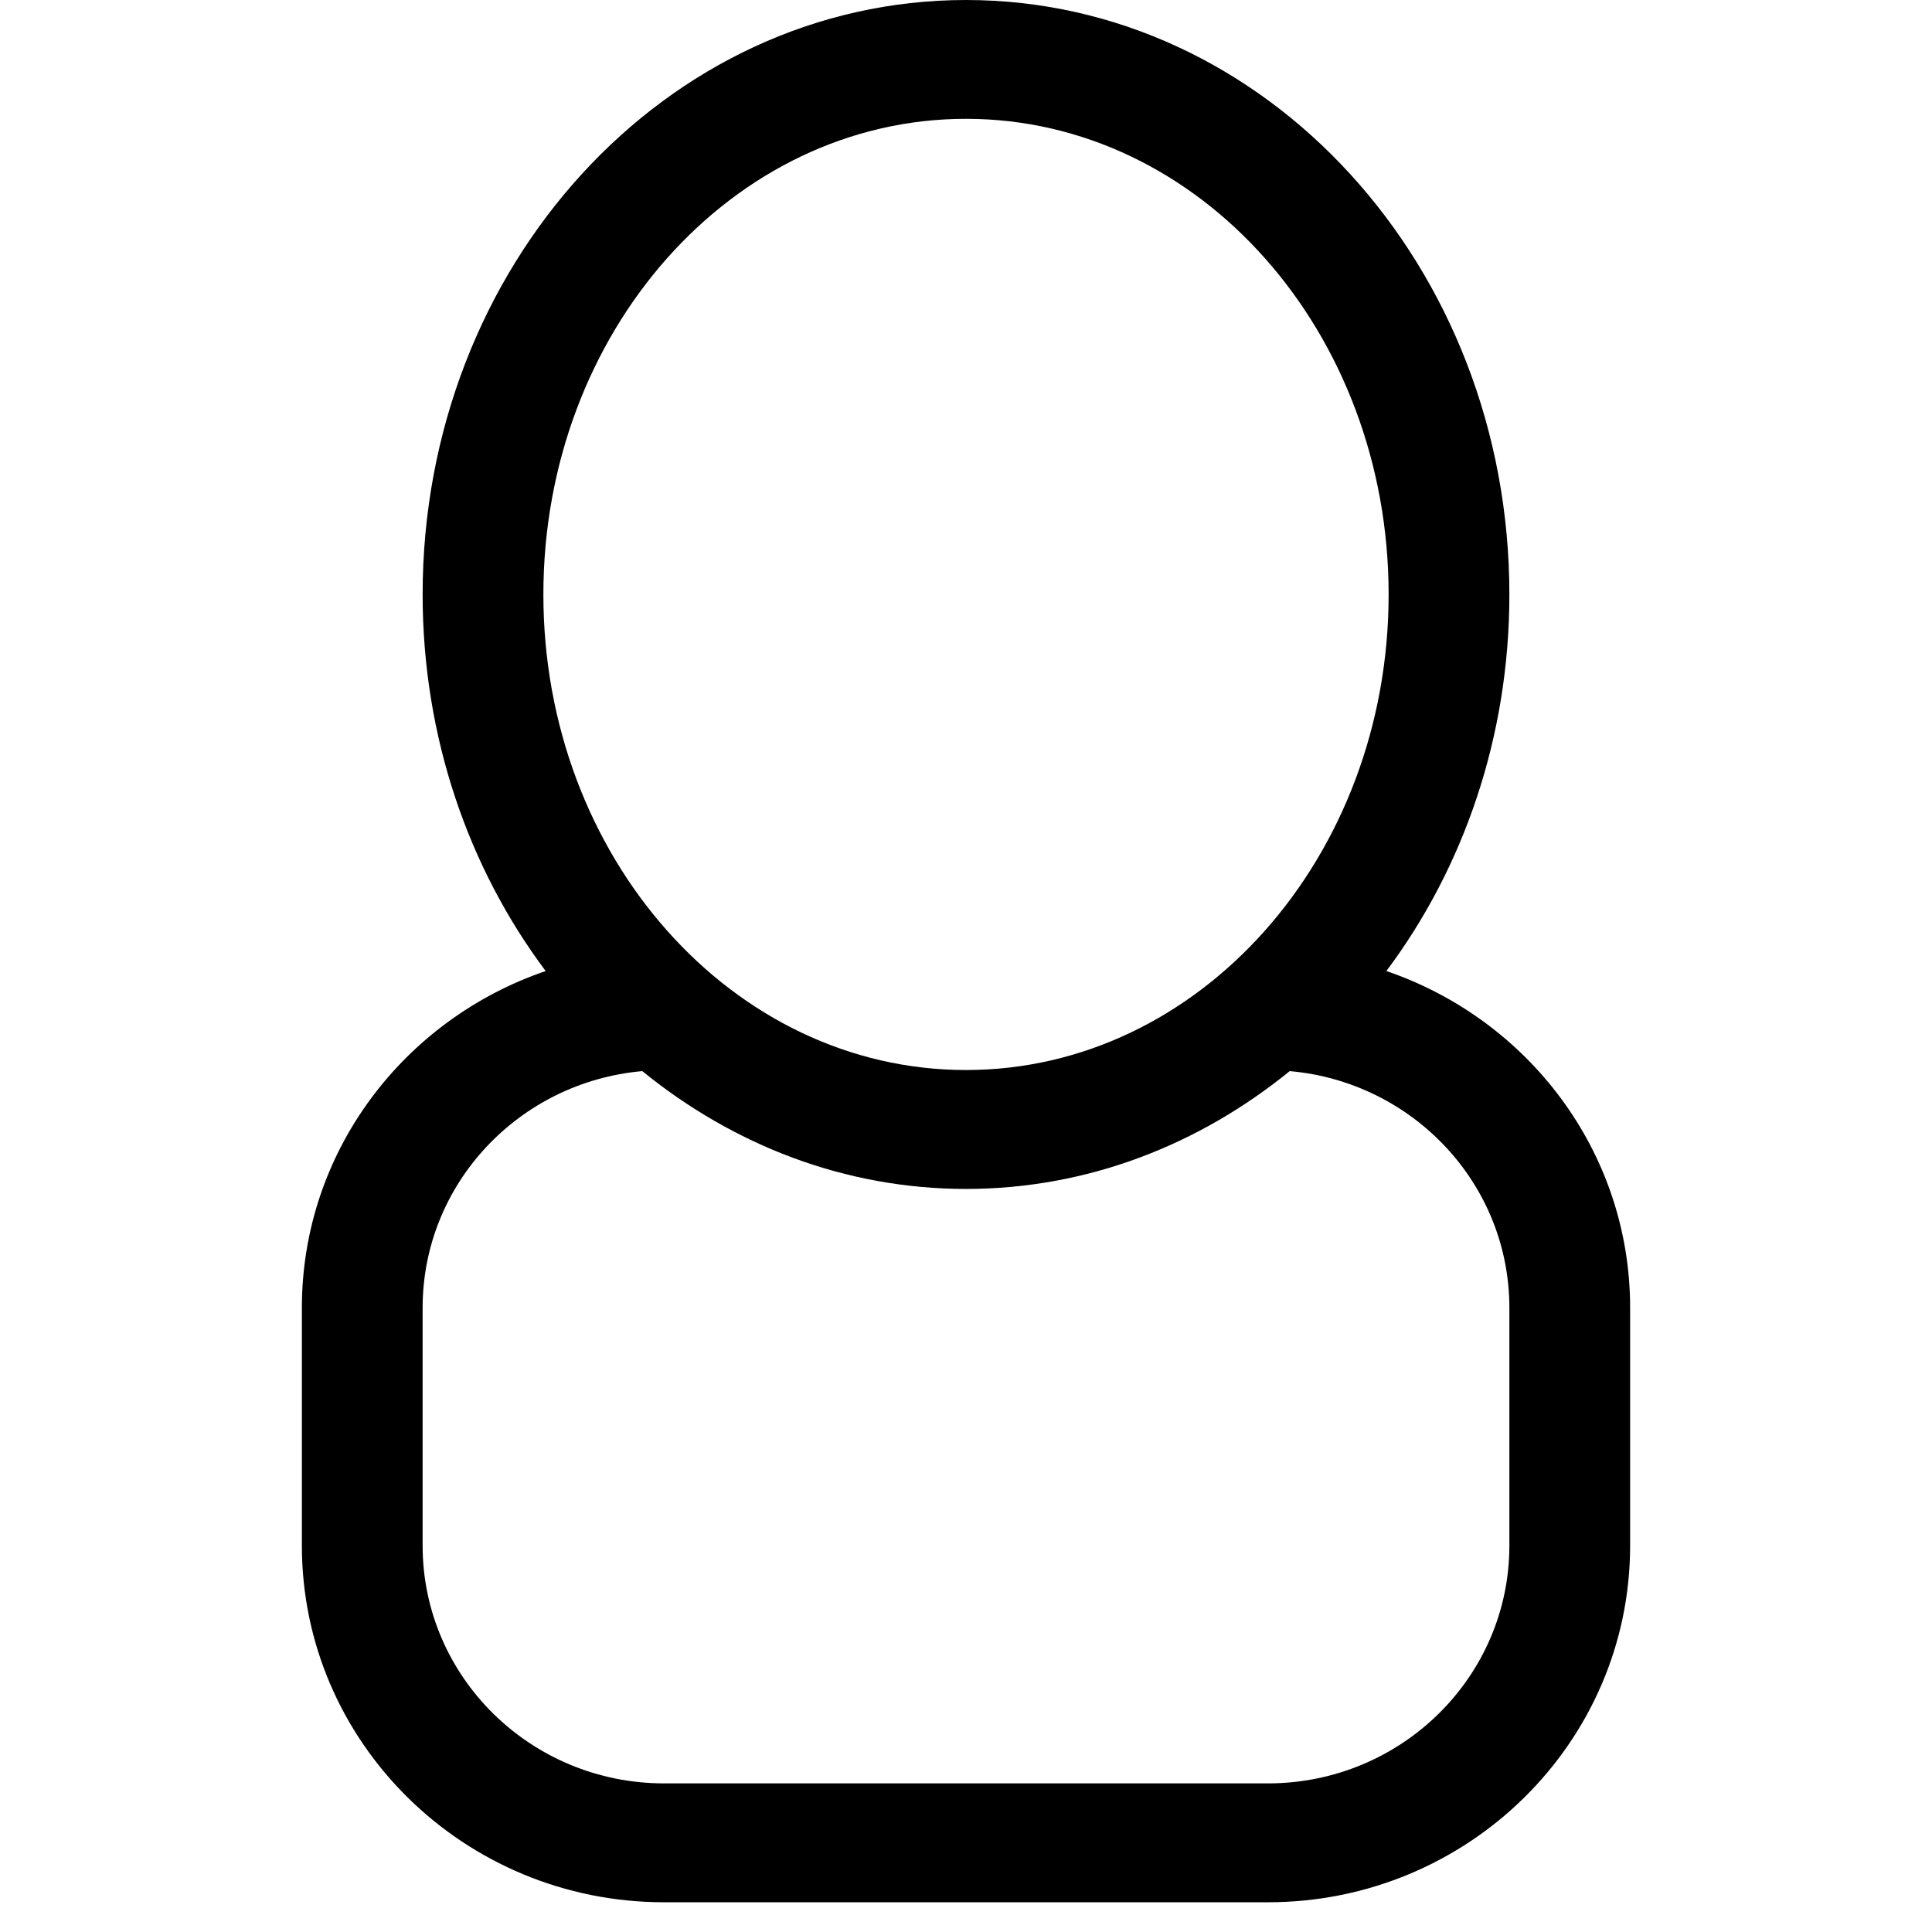
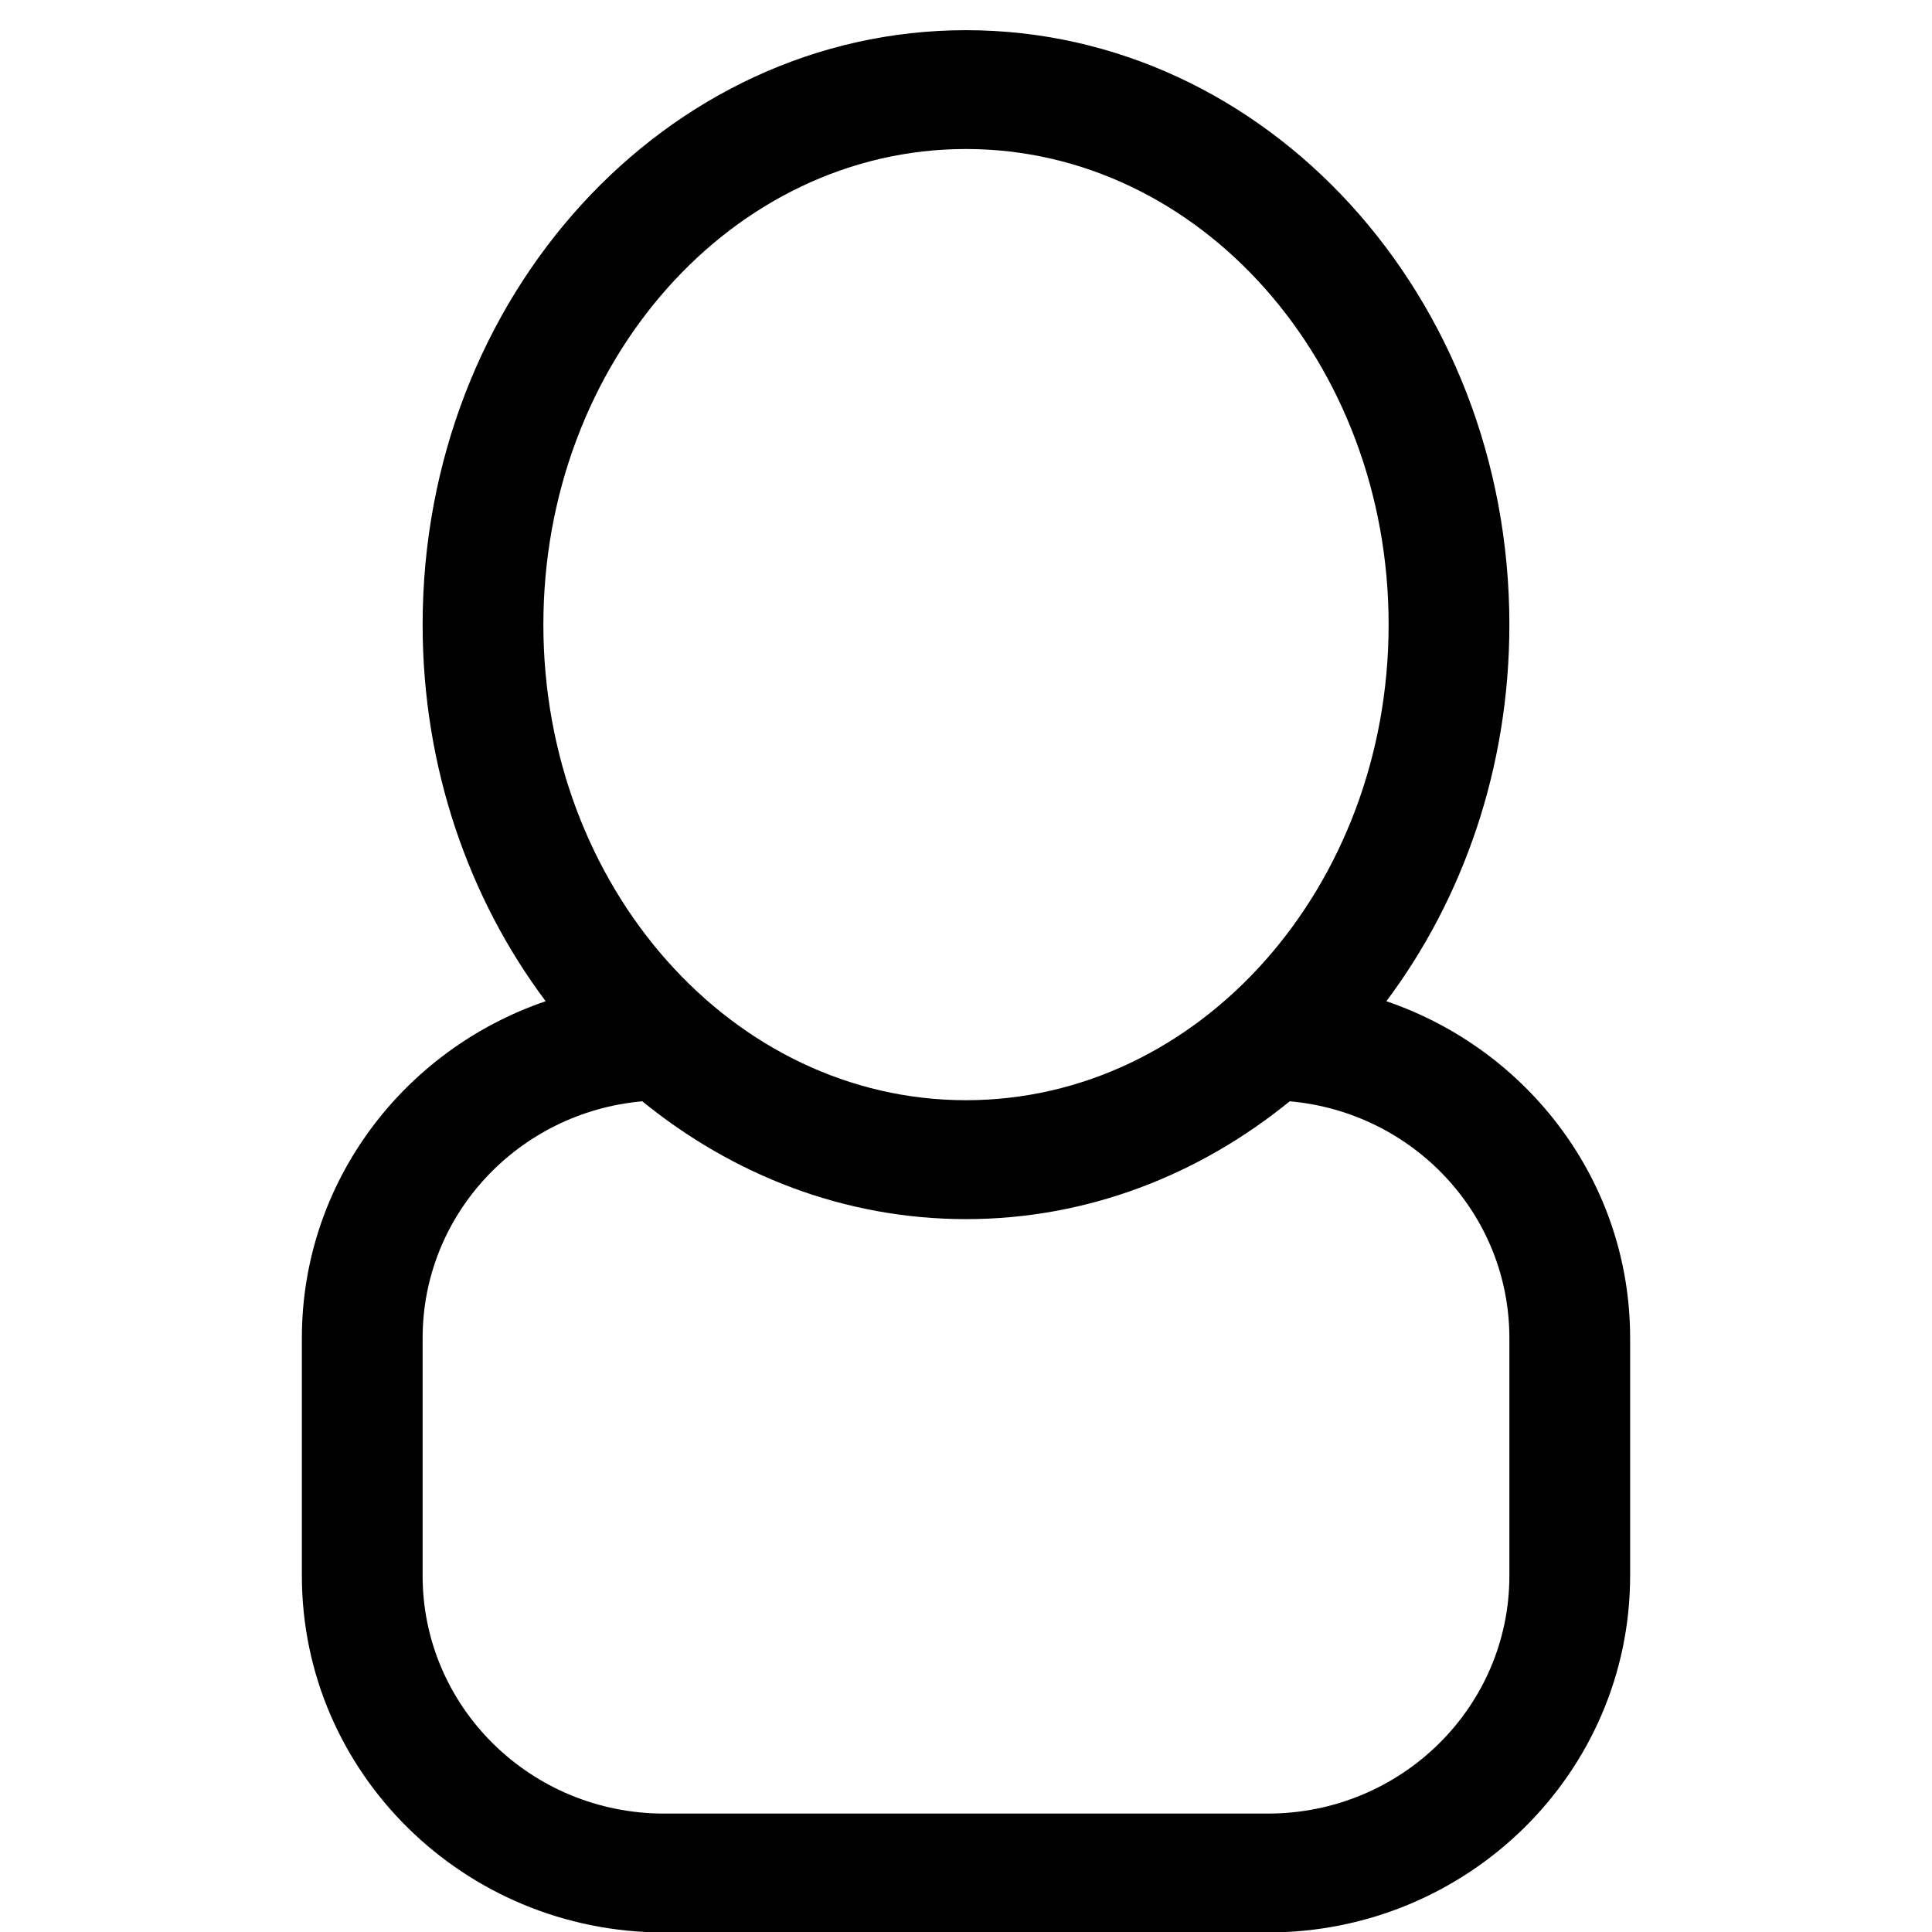
<svg xmlns="http://www.w3.org/2000/svg" width="64px" height="64px" viewBox="0 0 64 64" version="1.1">
  <defs />
  <g id="Page-1" stroke="none" stroke-width="1" fill="none" fill-rule="evenodd">
    <g id="employee-single" fill="#000000">
-       <path d="M45.925,32.167 C48.47,28.77 50,24.427 50,19.692 C50,8.815 41.941,0 32,0 C22.059,0 14,8.815 14,19.692 C14,24.427 15.53,28.77 18.076,32.167 C13.378,33.769 10,38.152 10,43.323 L10,51.2 C10,57.723 15.372,63.015 22,63.015 L42,63.015 C48.627,63.015 54,57.723 54,51.2 L54,43.323 C54,38.152 50.622,33.769 45.925,32.167 L45.925,32.167 Z M18,19.692 C18,10.992 24.268,3.936 32,3.936 C39.732,3.936 46,10.992 46,19.692 C46,28.392 39.732,35.446 32,35.446 C24.268,35.446 18,28.392 18,19.692 L18,19.692 Z M50,51.2 C50,55.55 46.418,59.077 42,59.077 L22,59.077 C17.582,59.077 14,55.55 14,51.2 L14,43.323 C14,39.213 17.198,35.843 21.277,35.482 C24.275,37.922 27.977,39.385 32,39.385 C36.024,39.385 39.726,37.922 42.723,35.482 C46.802,35.842 50,39.213 50,43.323 L50,51.2 L50,51.2 Z" id="Imported-Layers-2" />
+       <path d="M45.925,33.167 C48.47,29.77 50,25.427 50,20.692 C50,9.815 41.941,1 32,1 C22.059,1 14,9.815 14,20.692 C14,25.427 15.53,29.77 18.076,33.167 C13.378,34.769 10,39.152 10,44.323 L10,52.2 C10,58.723 15.372,64.015 22,64.015 L42,64.015 C48.627,64.015 54,58.723 54,52.2 L54,44.323 C54,39.152 50.622,34.769 45.925,33.167 L45.925,33.167 Z M18,20.692 C18,11.992 24.268,4.936 32,4.936 C39.732,4.936 46,11.992 46,20.692 C46,29.392 39.732,36.446 32,36.446 C24.268,36.446 18,29.392 18,20.692 L18,20.692 Z M50,52.2 C50,56.55 46.418,60.077 42,60.077 L22,60.077 C17.582,60.077 14,56.55 14,52.2 L14,44.323 C14,40.213 17.198,36.843 21.277,36.482 C24.275,38.922 27.977,40.385 32,40.385 C36.024,40.385 39.726,38.922 42.723,36.482 C46.802,36.842 50,40.213 50,44.323 L50,52.2 L50,52.2 Z" id="Imported-Layers-2" />
    </g>
  </g>
</svg>
